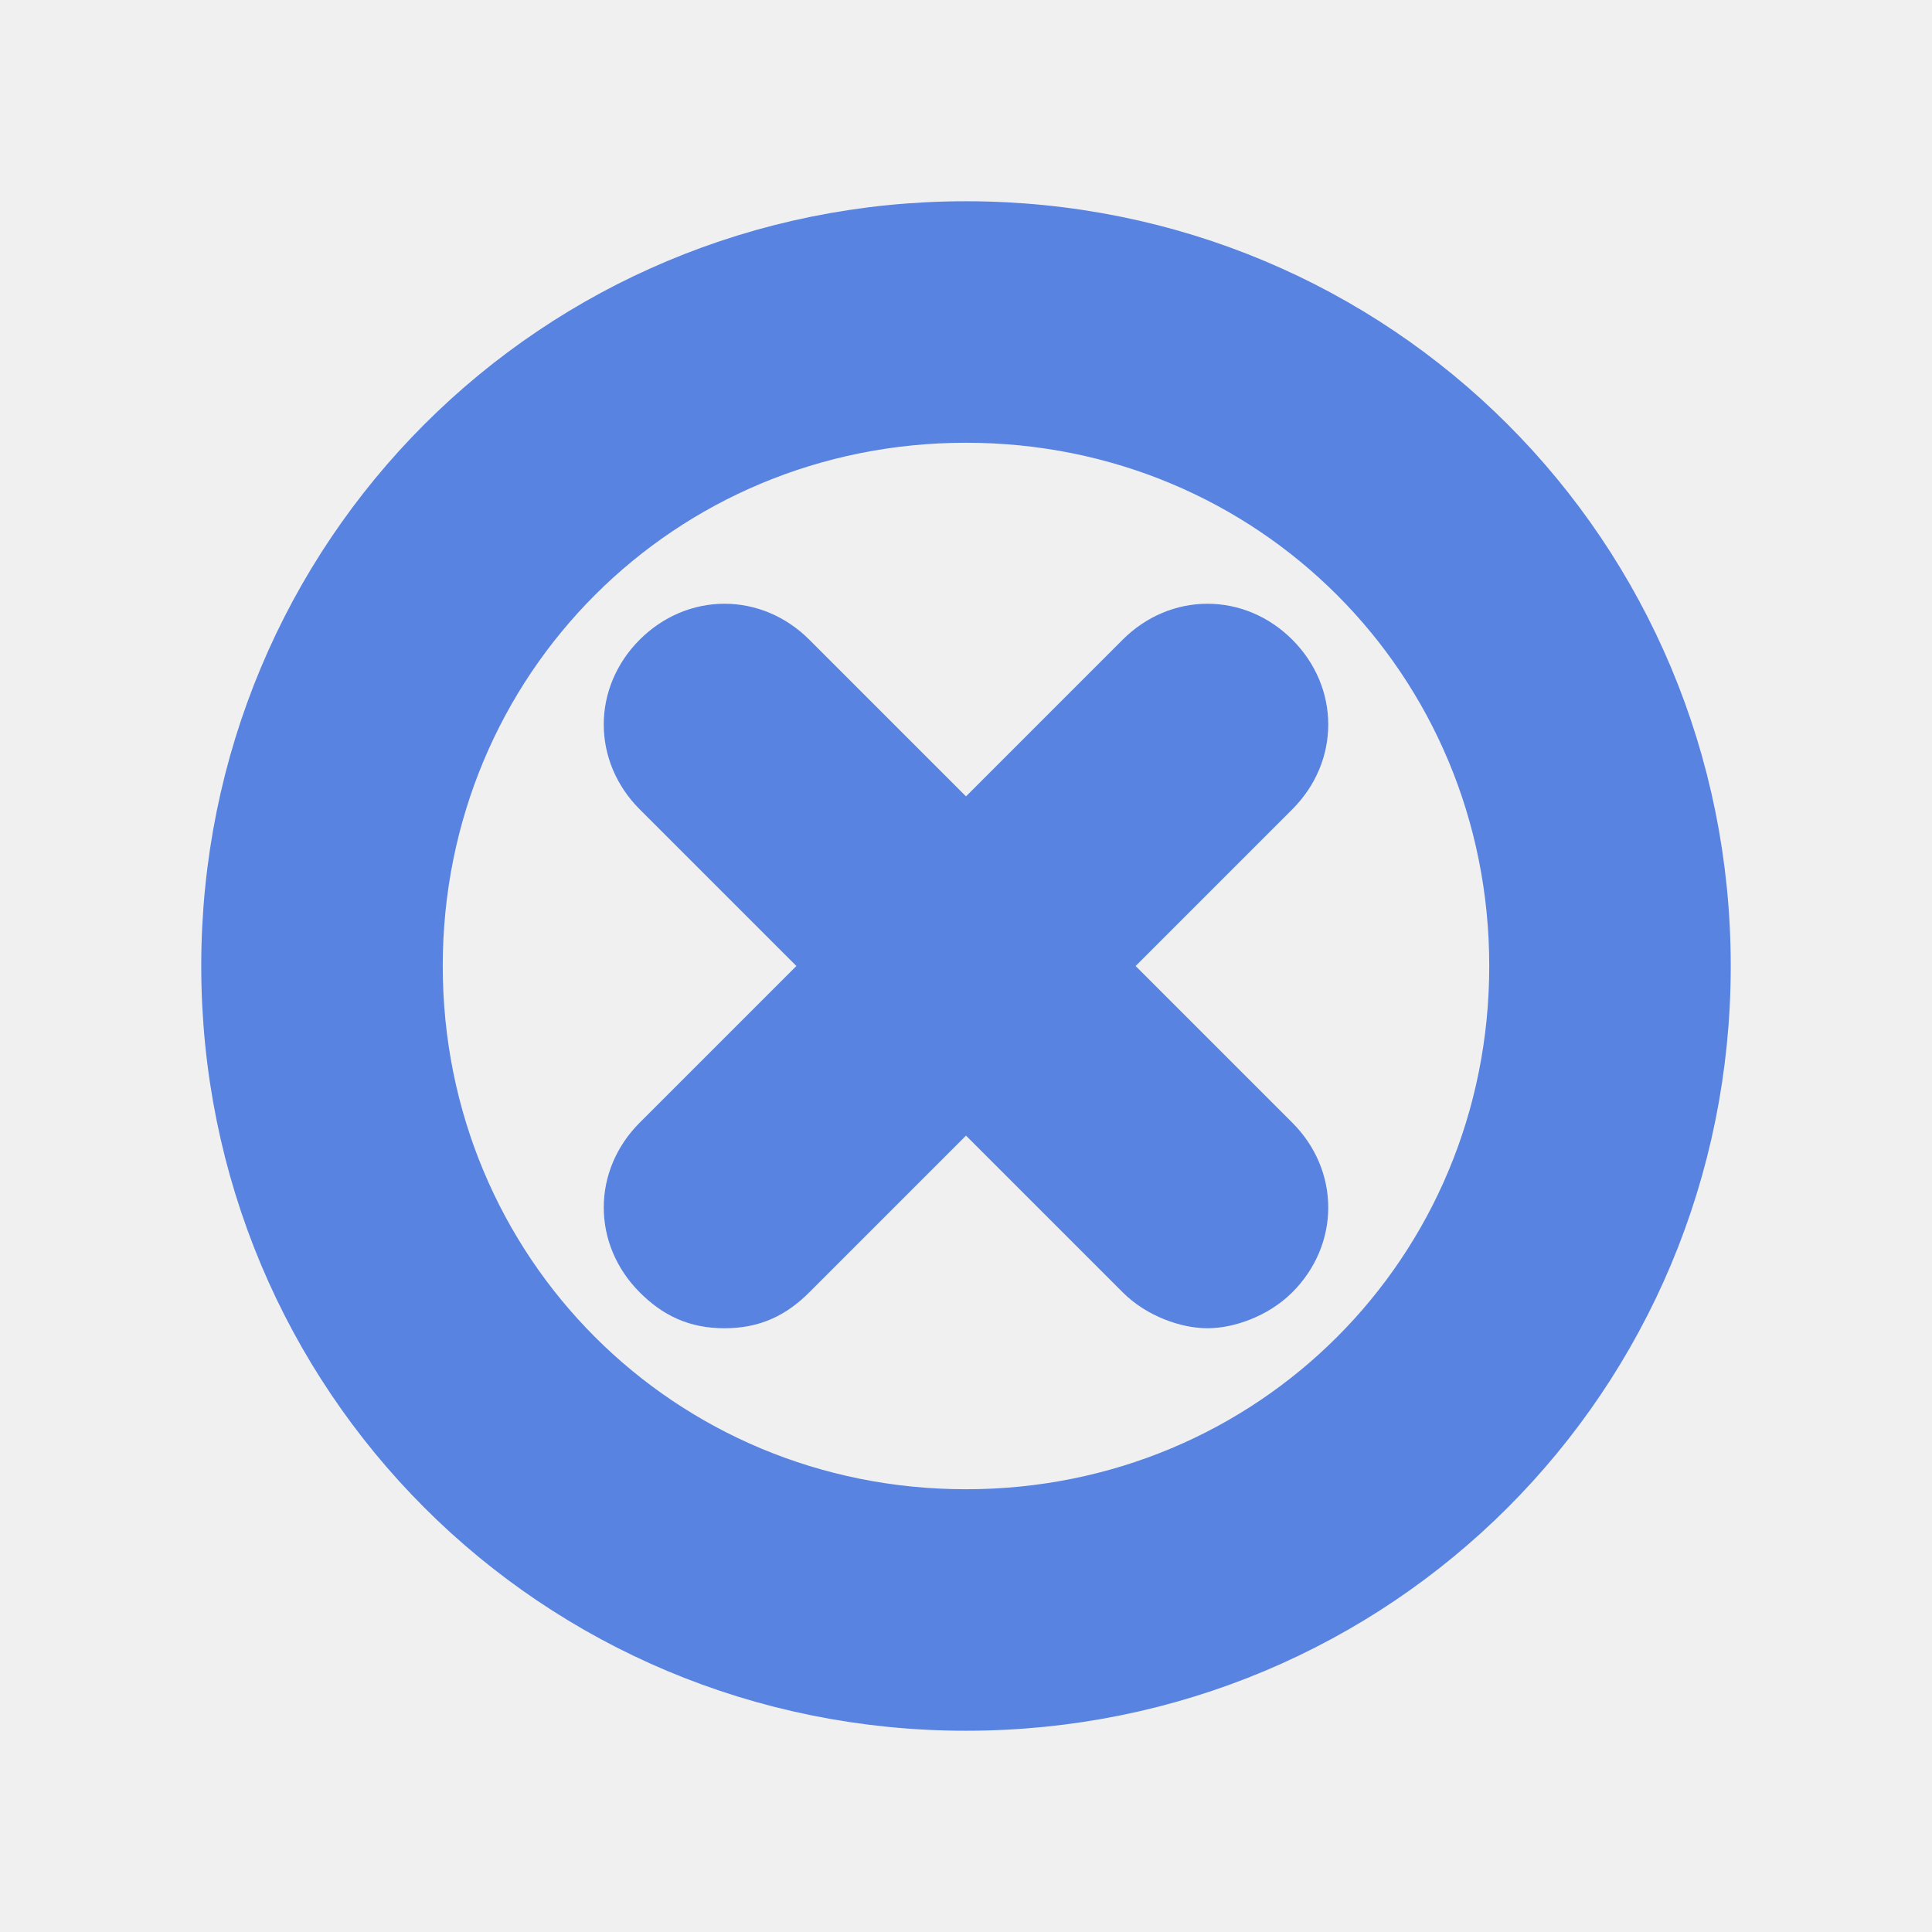
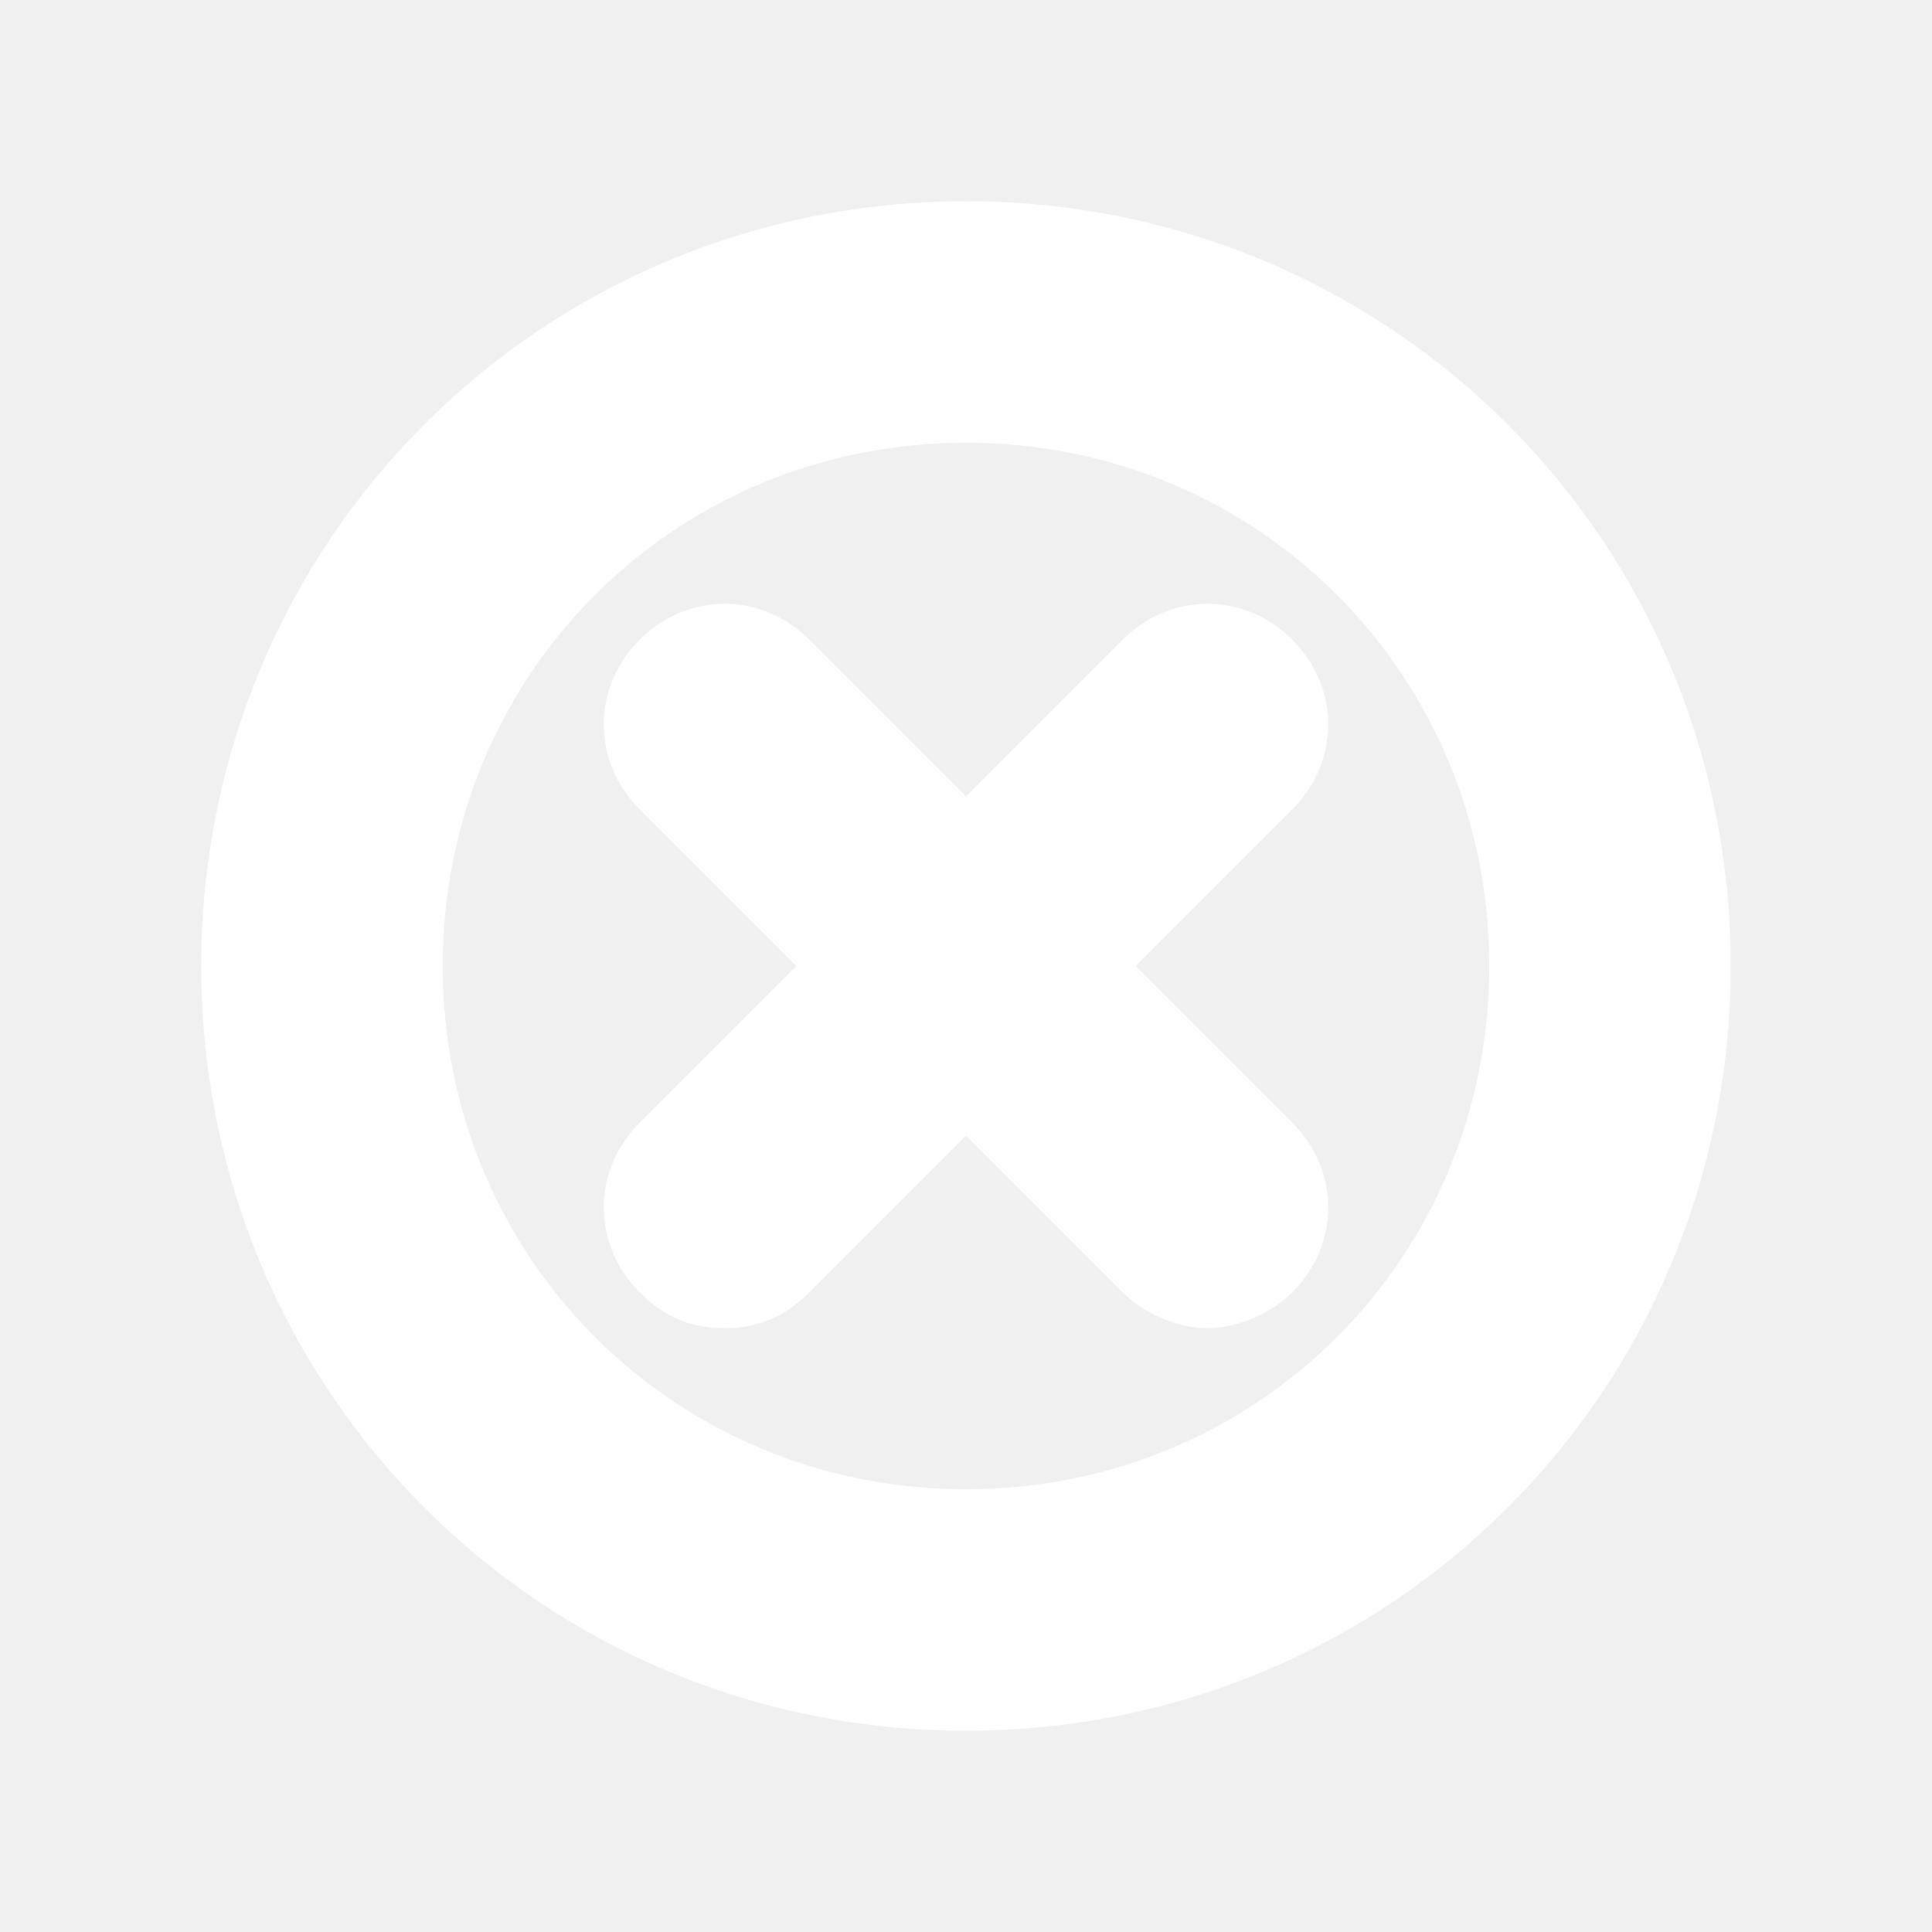
- <svg xmlns="http://www.w3.org/2000/svg" width="256px" height="256px" viewBox="0 0 24.00 24.00" version="1.1" xml:space="preserve" fill="#5883e1" stroke="#5883e1">
+ <svg xmlns="http://www.w3.org/2000/svg" width="256px" height="256px" viewBox="0 0 24.00 24.00" version="1.1" xml:space="preserve" fill="#fff" stroke="#fff">
  <g id="SVGRepo_bgCarrier" stroke-width="0" />
  <g id="SVGRepo_tracerCarrier" stroke-linecap="round" stroke-linejoin="round" stroke="#CCCCCC" stroke-width="0.096" />
  <g id="SVGRepo_iconCarrier">
    <style type="text/css"> .st0{opacity:0.2;fill:none;stroke:#000000;stroke-width:0;stroke-miterlimit:10;} </style>
    <g id="grid_system" />
    <g id="_icons">
      <path d="M8.3,15.7C8.5,15.9,8.7,16,9,16s0.5-0.1,0.7-0.3l2.3-2.3l2.3,2.3c0.2,0.2,0.5,0.3,0.7,0.3s0.5-0.1,0.7-0.3 c0.4-0.4,0.4-1,0-1.4L13.4,12l2.3-2.3c0.4-0.4,0.4-1,0-1.4s-1-0.4-1.4,0L12,10.6L9.7,8.3c-0.4-0.4-1-0.4-1.4,0s-0.4,1,0,1.4 l2.3,2.3l-2.3,2.3C7.9,14.7,7.9,15.3,8.3,15.7z" />
      <path d="M12,21c5,0,9-4,9-9s-4-9-9-9s-9,4-9,9S7,21,12,21z M12,5c3.9,0,7,3.1,7,7s-3.1,7-7,7s-7-3.1-7-7S8.1,5,12,5z" />
    </g>
  </g>
</svg>
